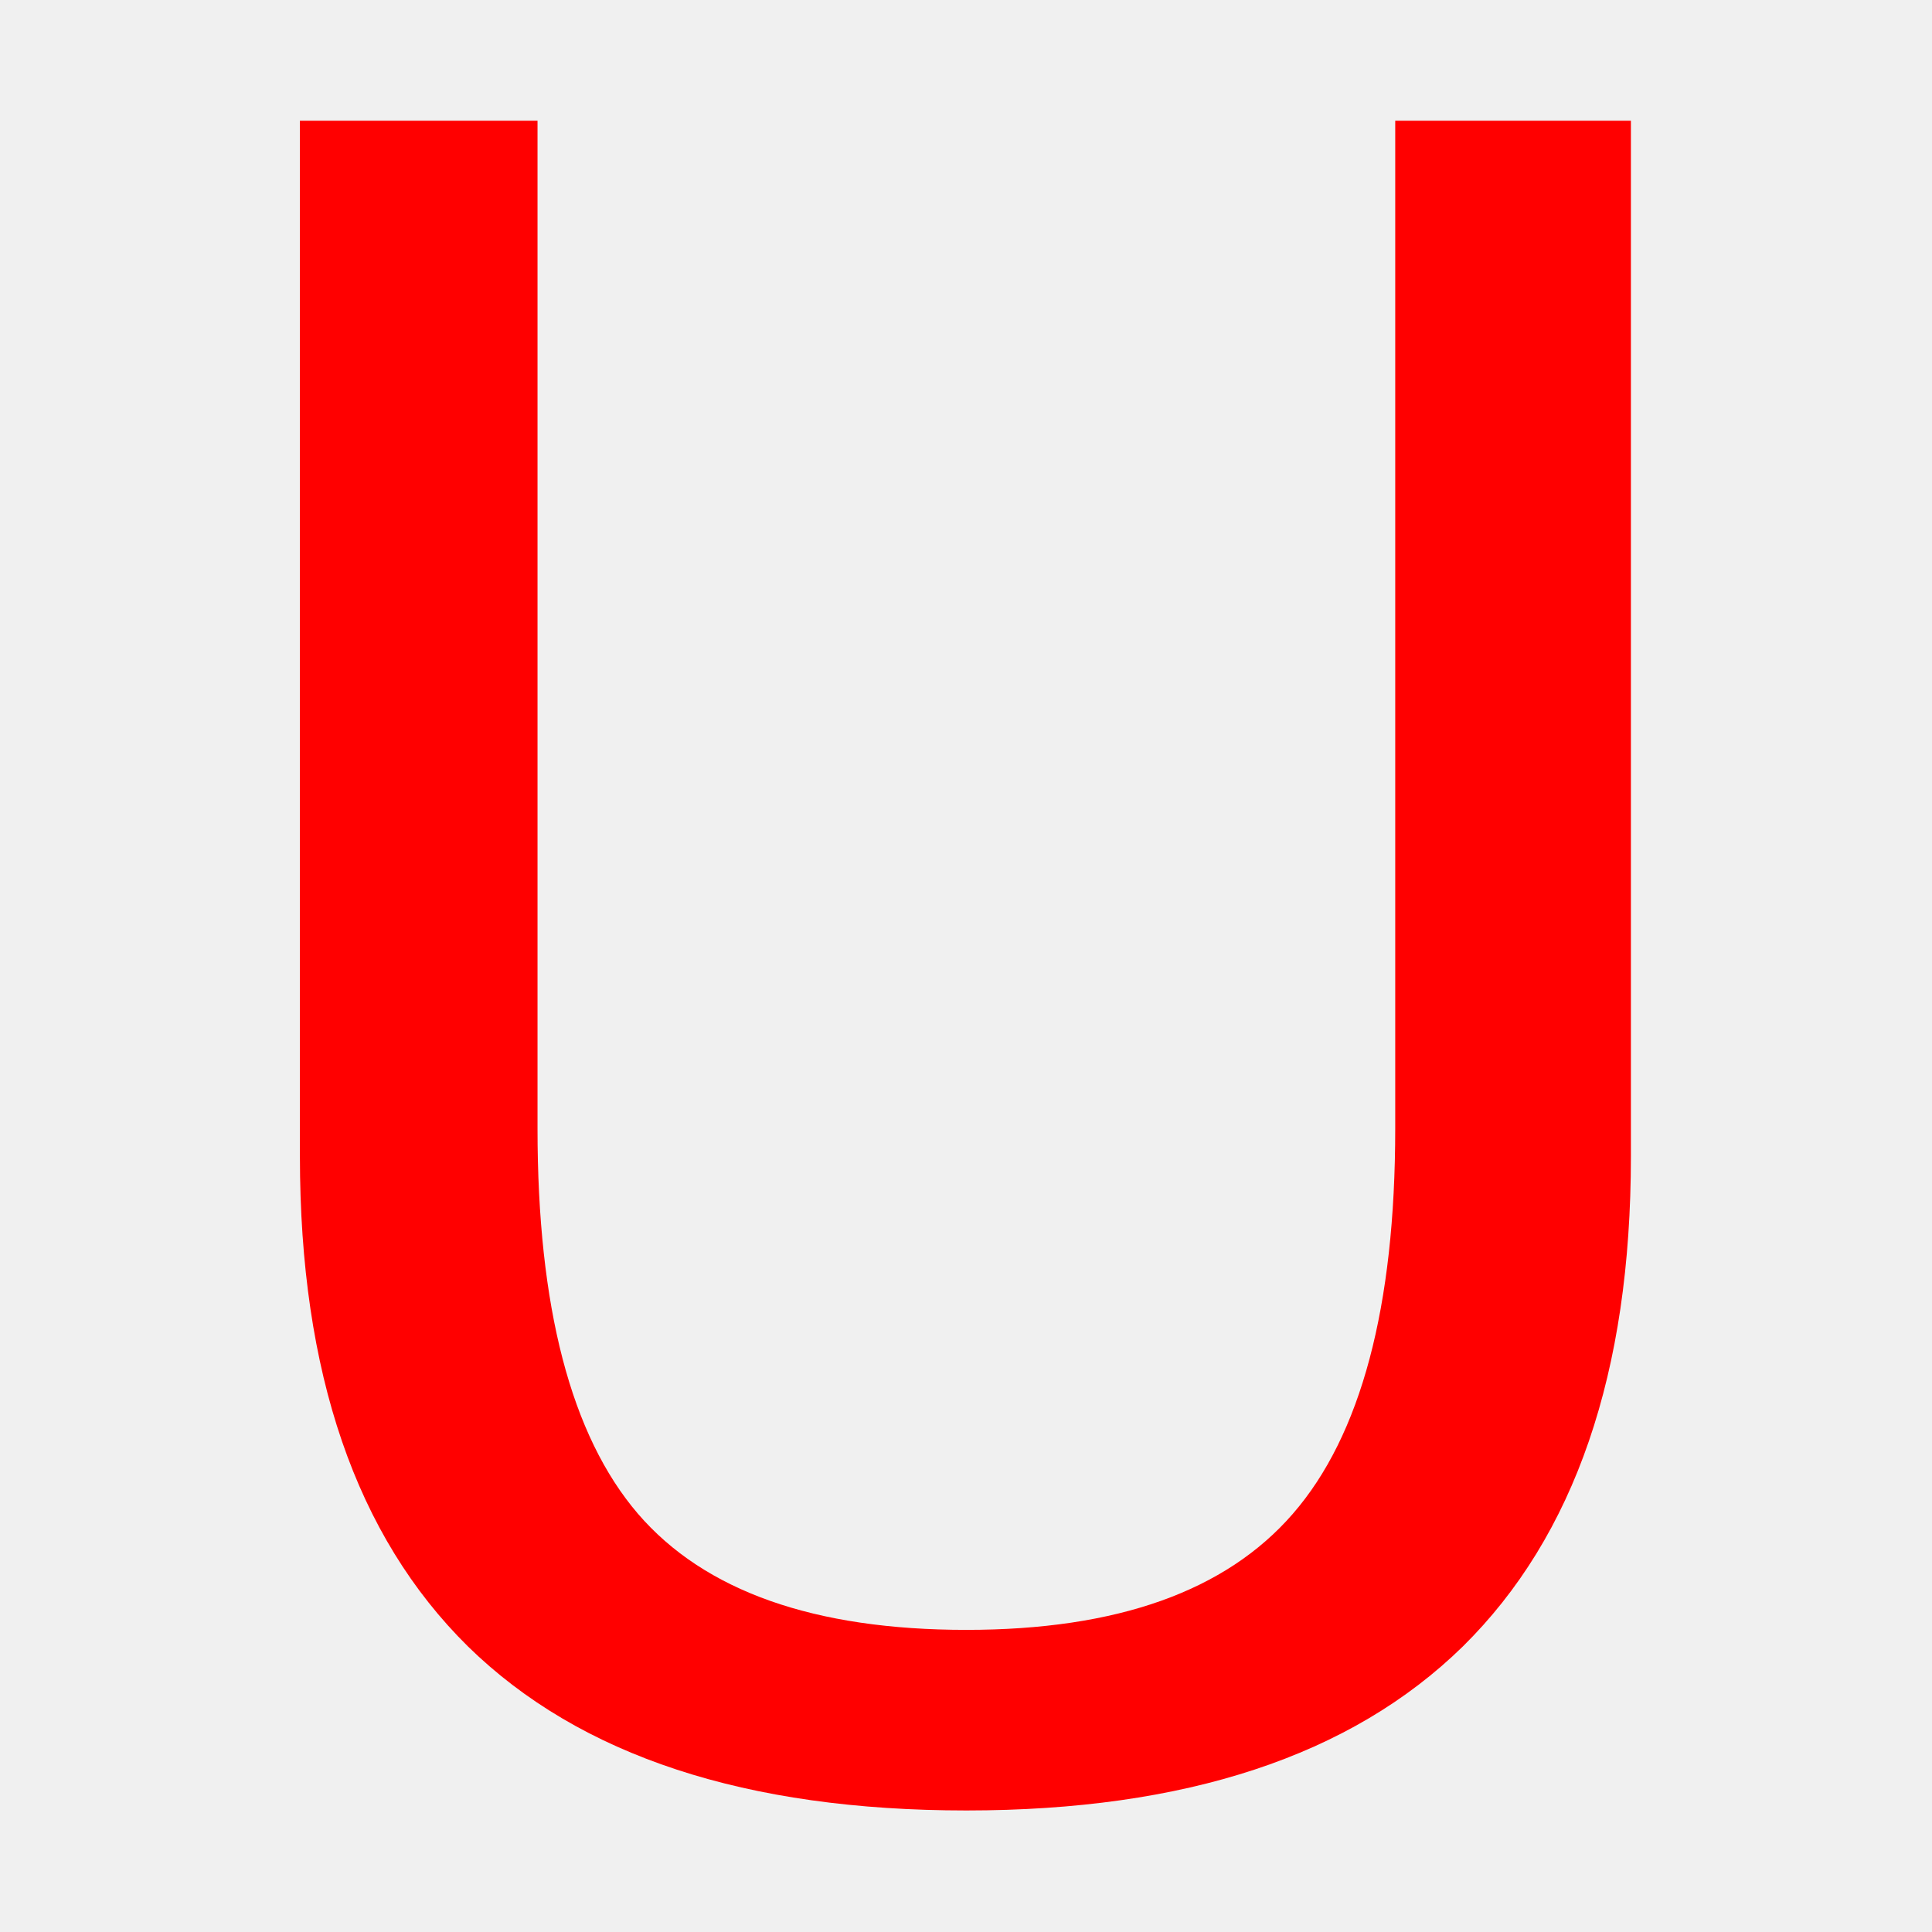
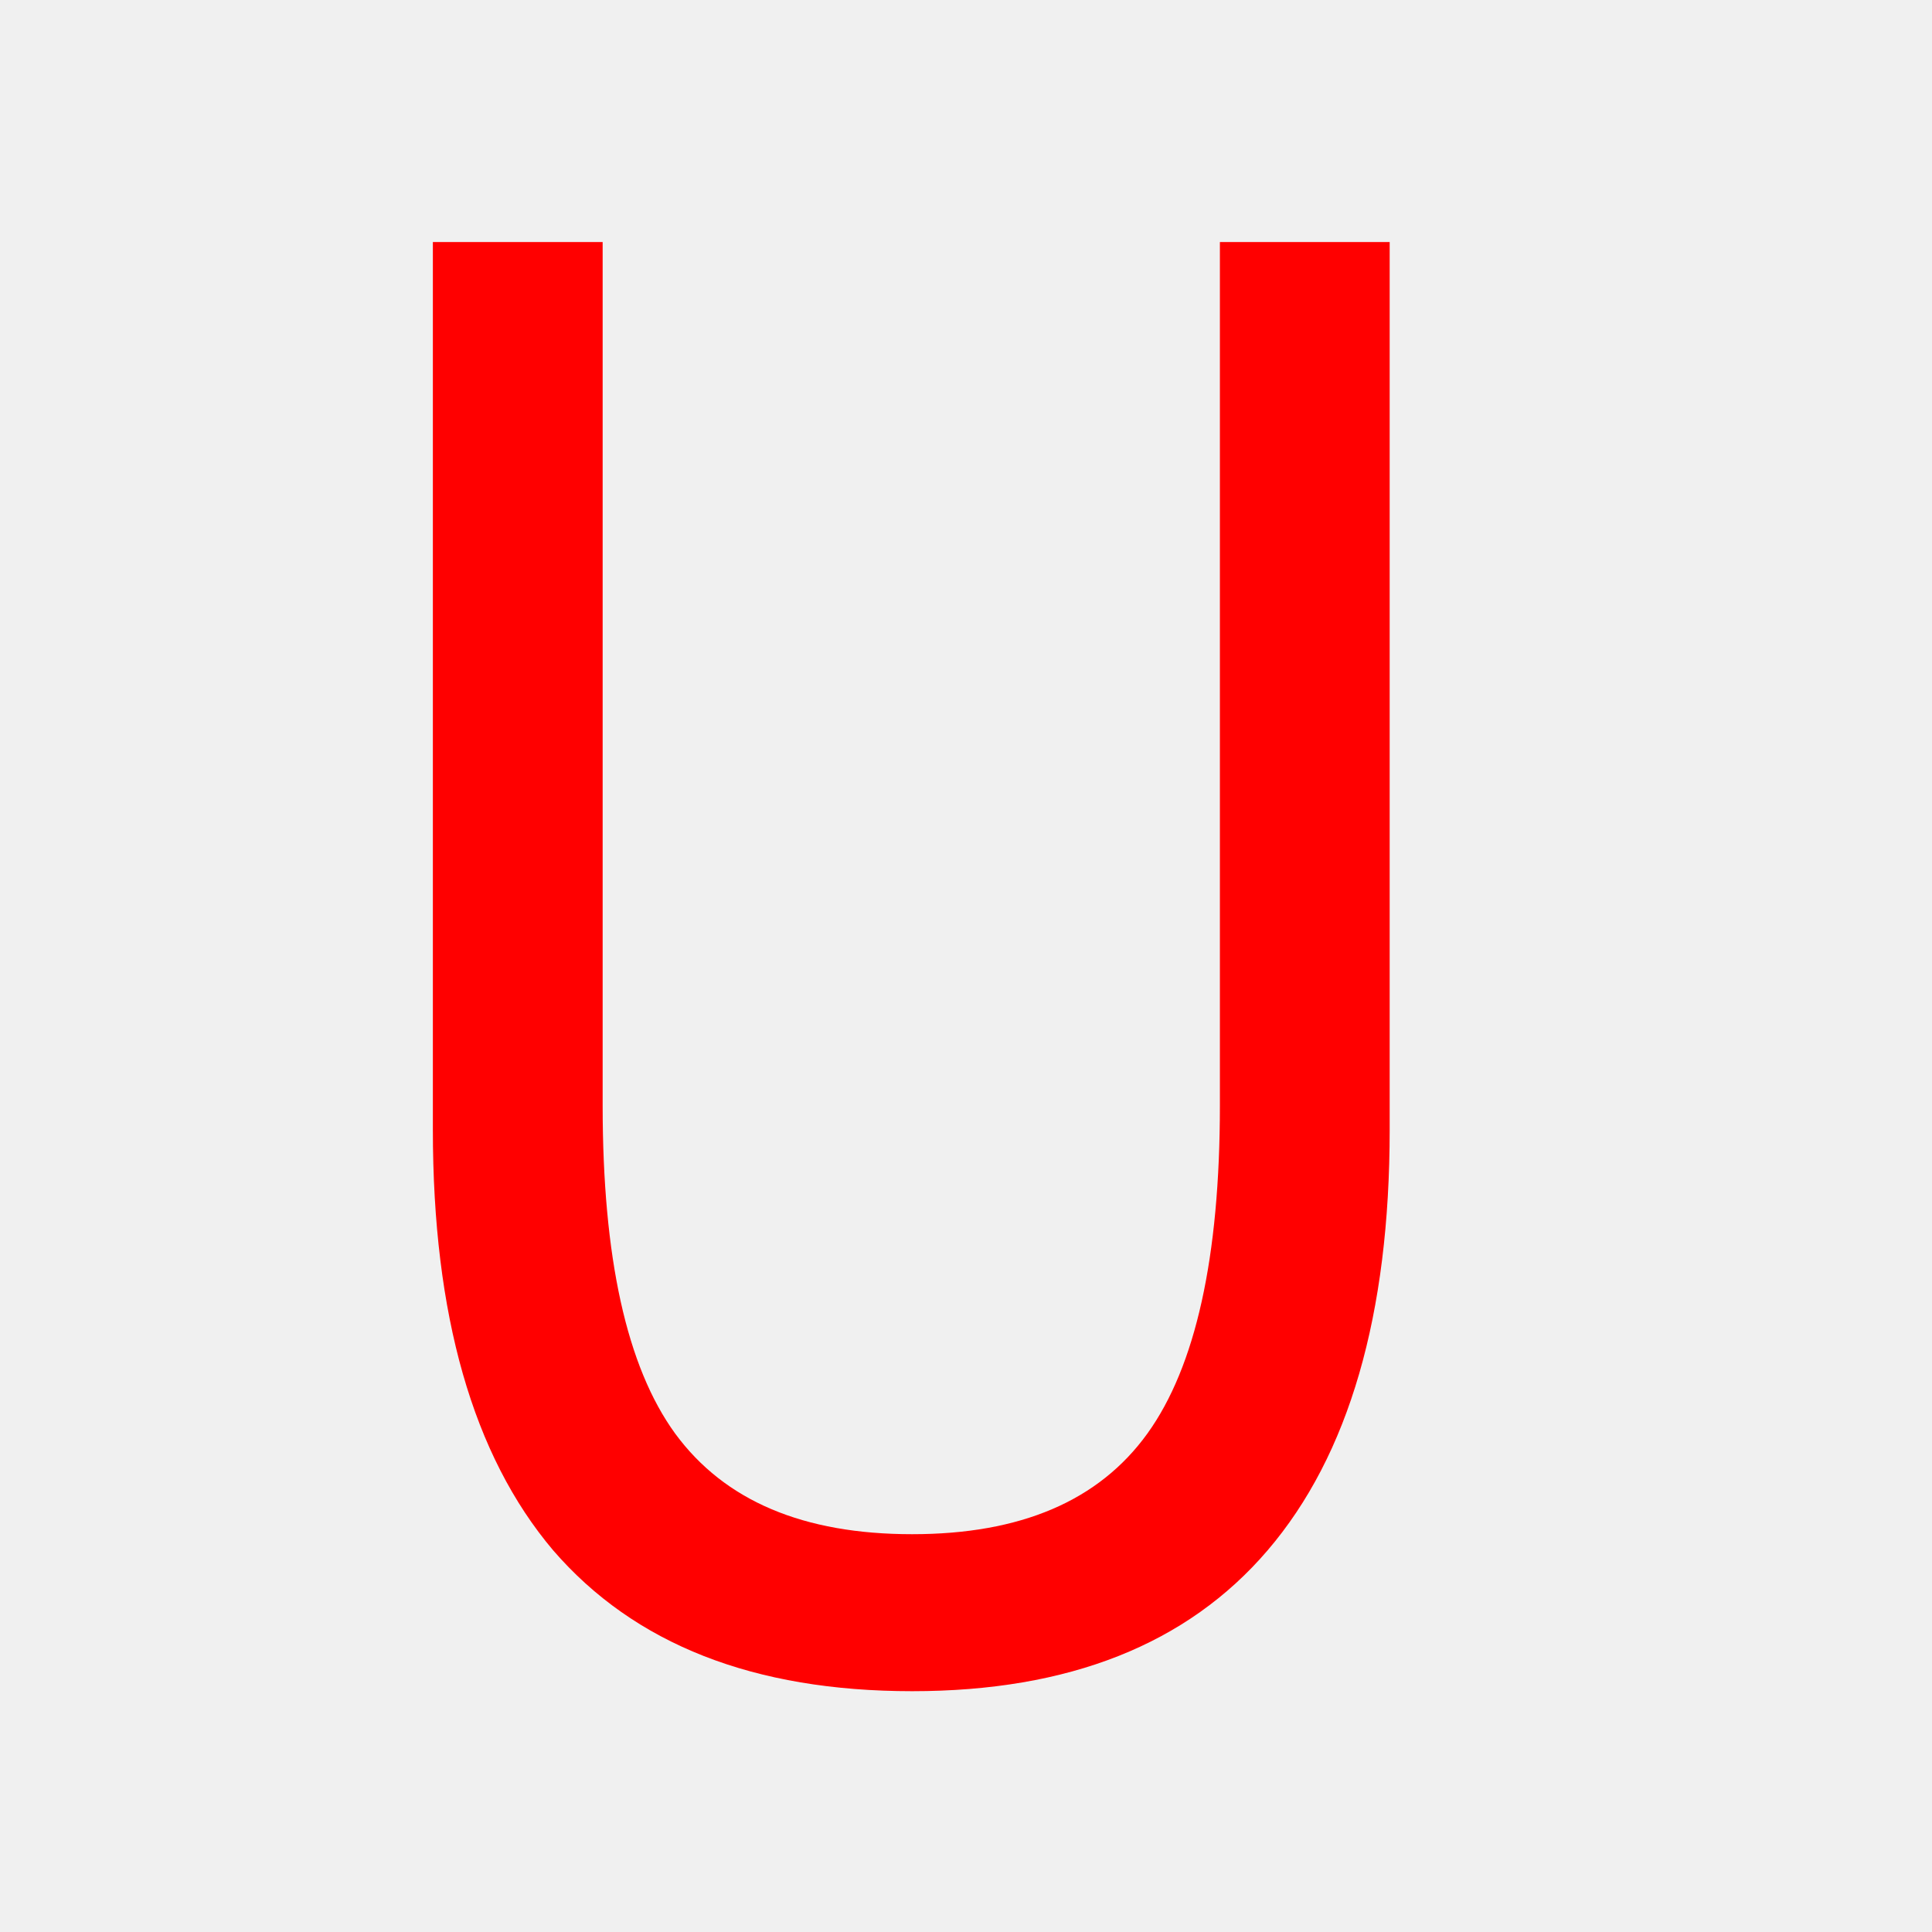
<svg xmlns="http://www.w3.org/2000/svg" width="16px" height="16px" id="svg1871">
  <defs id="defs1873" />
+   <g id="layer3" style="opacity:0">
+     <rect style="fill:white;fill-opacity:1" id="rect3965" width="12.01" height="13.964" x="2" y="1" />
+   </g>
  <g id="layer1">
-     <text xml:space="preserve" style="font-size:19.288px;font-style:normal;font-weight:normal;fill:red;fill-opacity:1;stroke:none;stroke-width:1px;stroke-linecap:butt;stroke-linejoin:miter;stroke-opacity:1;font-family:Bitstream Vera Sans" x="0.752" y="15.085" id="text1879" transform="scale(1.023884,0.976674)">
-       <tspan id="tspan1881" x="0.752" y="15.085">U</tspan>
+     <text xml:space="preserve" style="font-size:15.136px;font-style:normal;font-weight:normal;fill:red;fill-opacity:1;stroke:none;stroke-width:1px;stroke-linecap:butt;stroke-linejoin:miter;stroke-opacity:1;font-family:Bitstream Vera Sans" x="2.51" y="12.909" id="text1879" transform="scale(0.937397,1.066784)">
+       <tspan id="tspan1881" x="2.51" y="12.909">U</tspan>
    </text>
  </g>
</svg>
